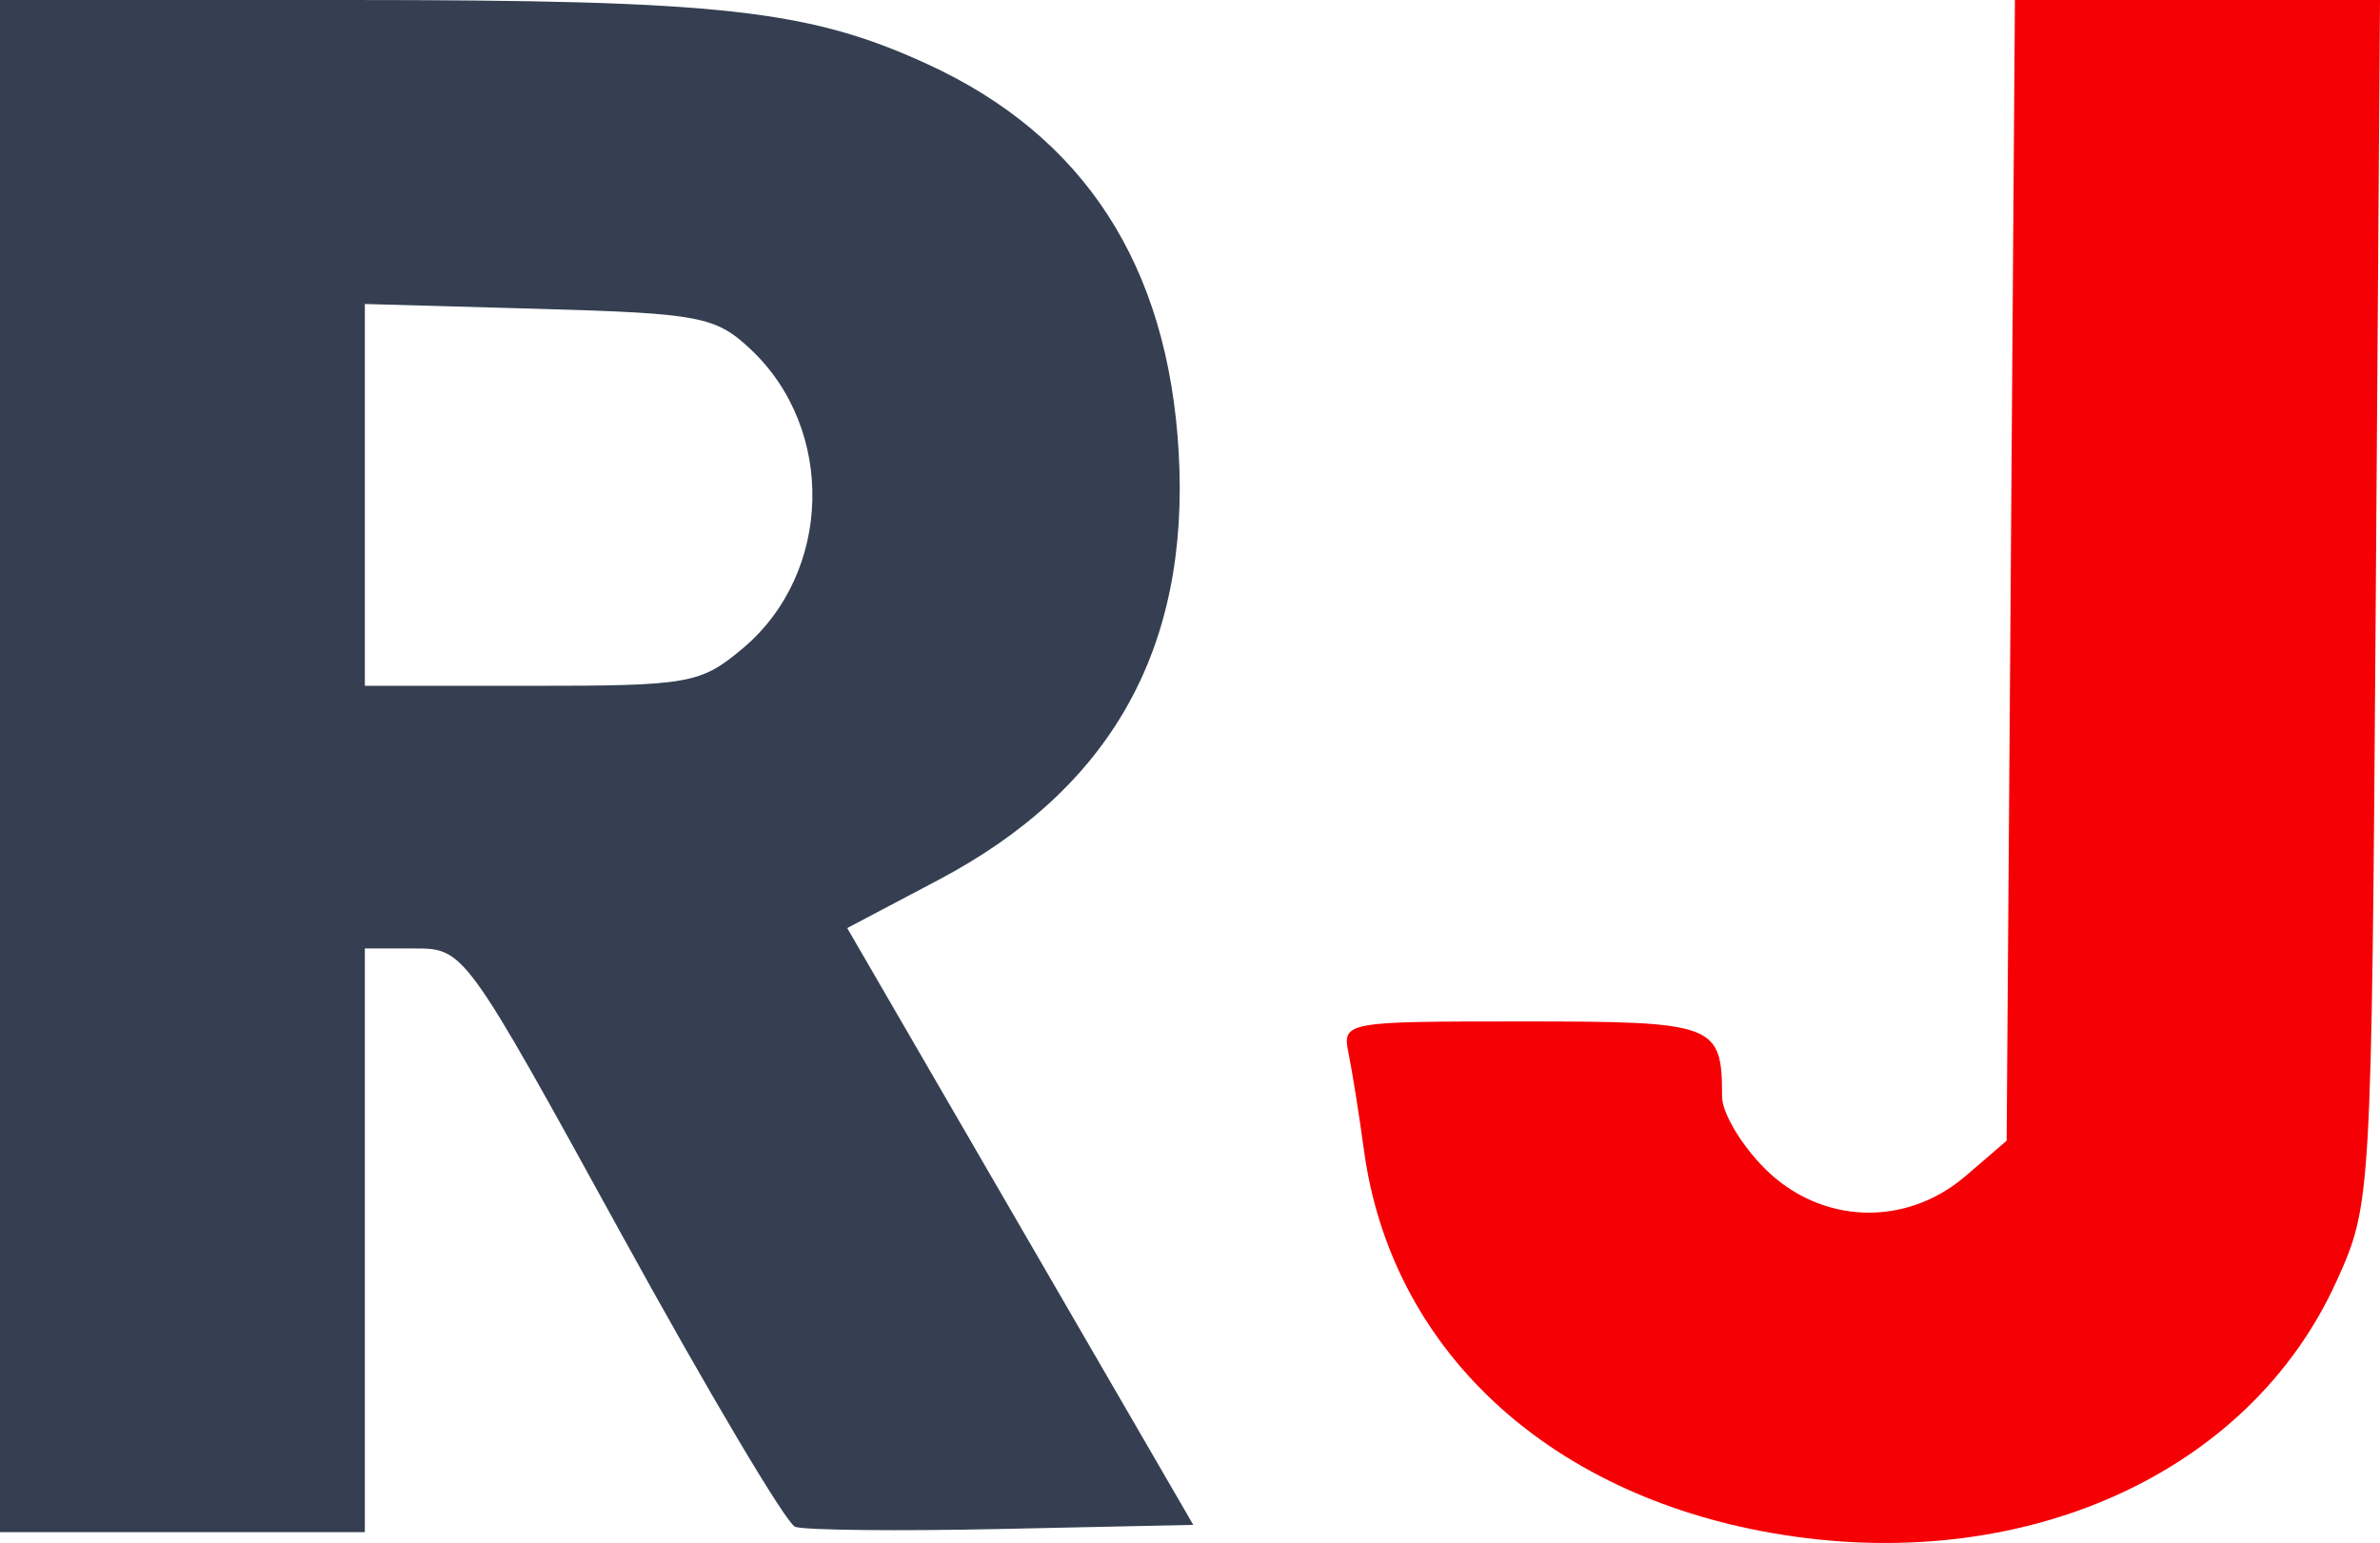
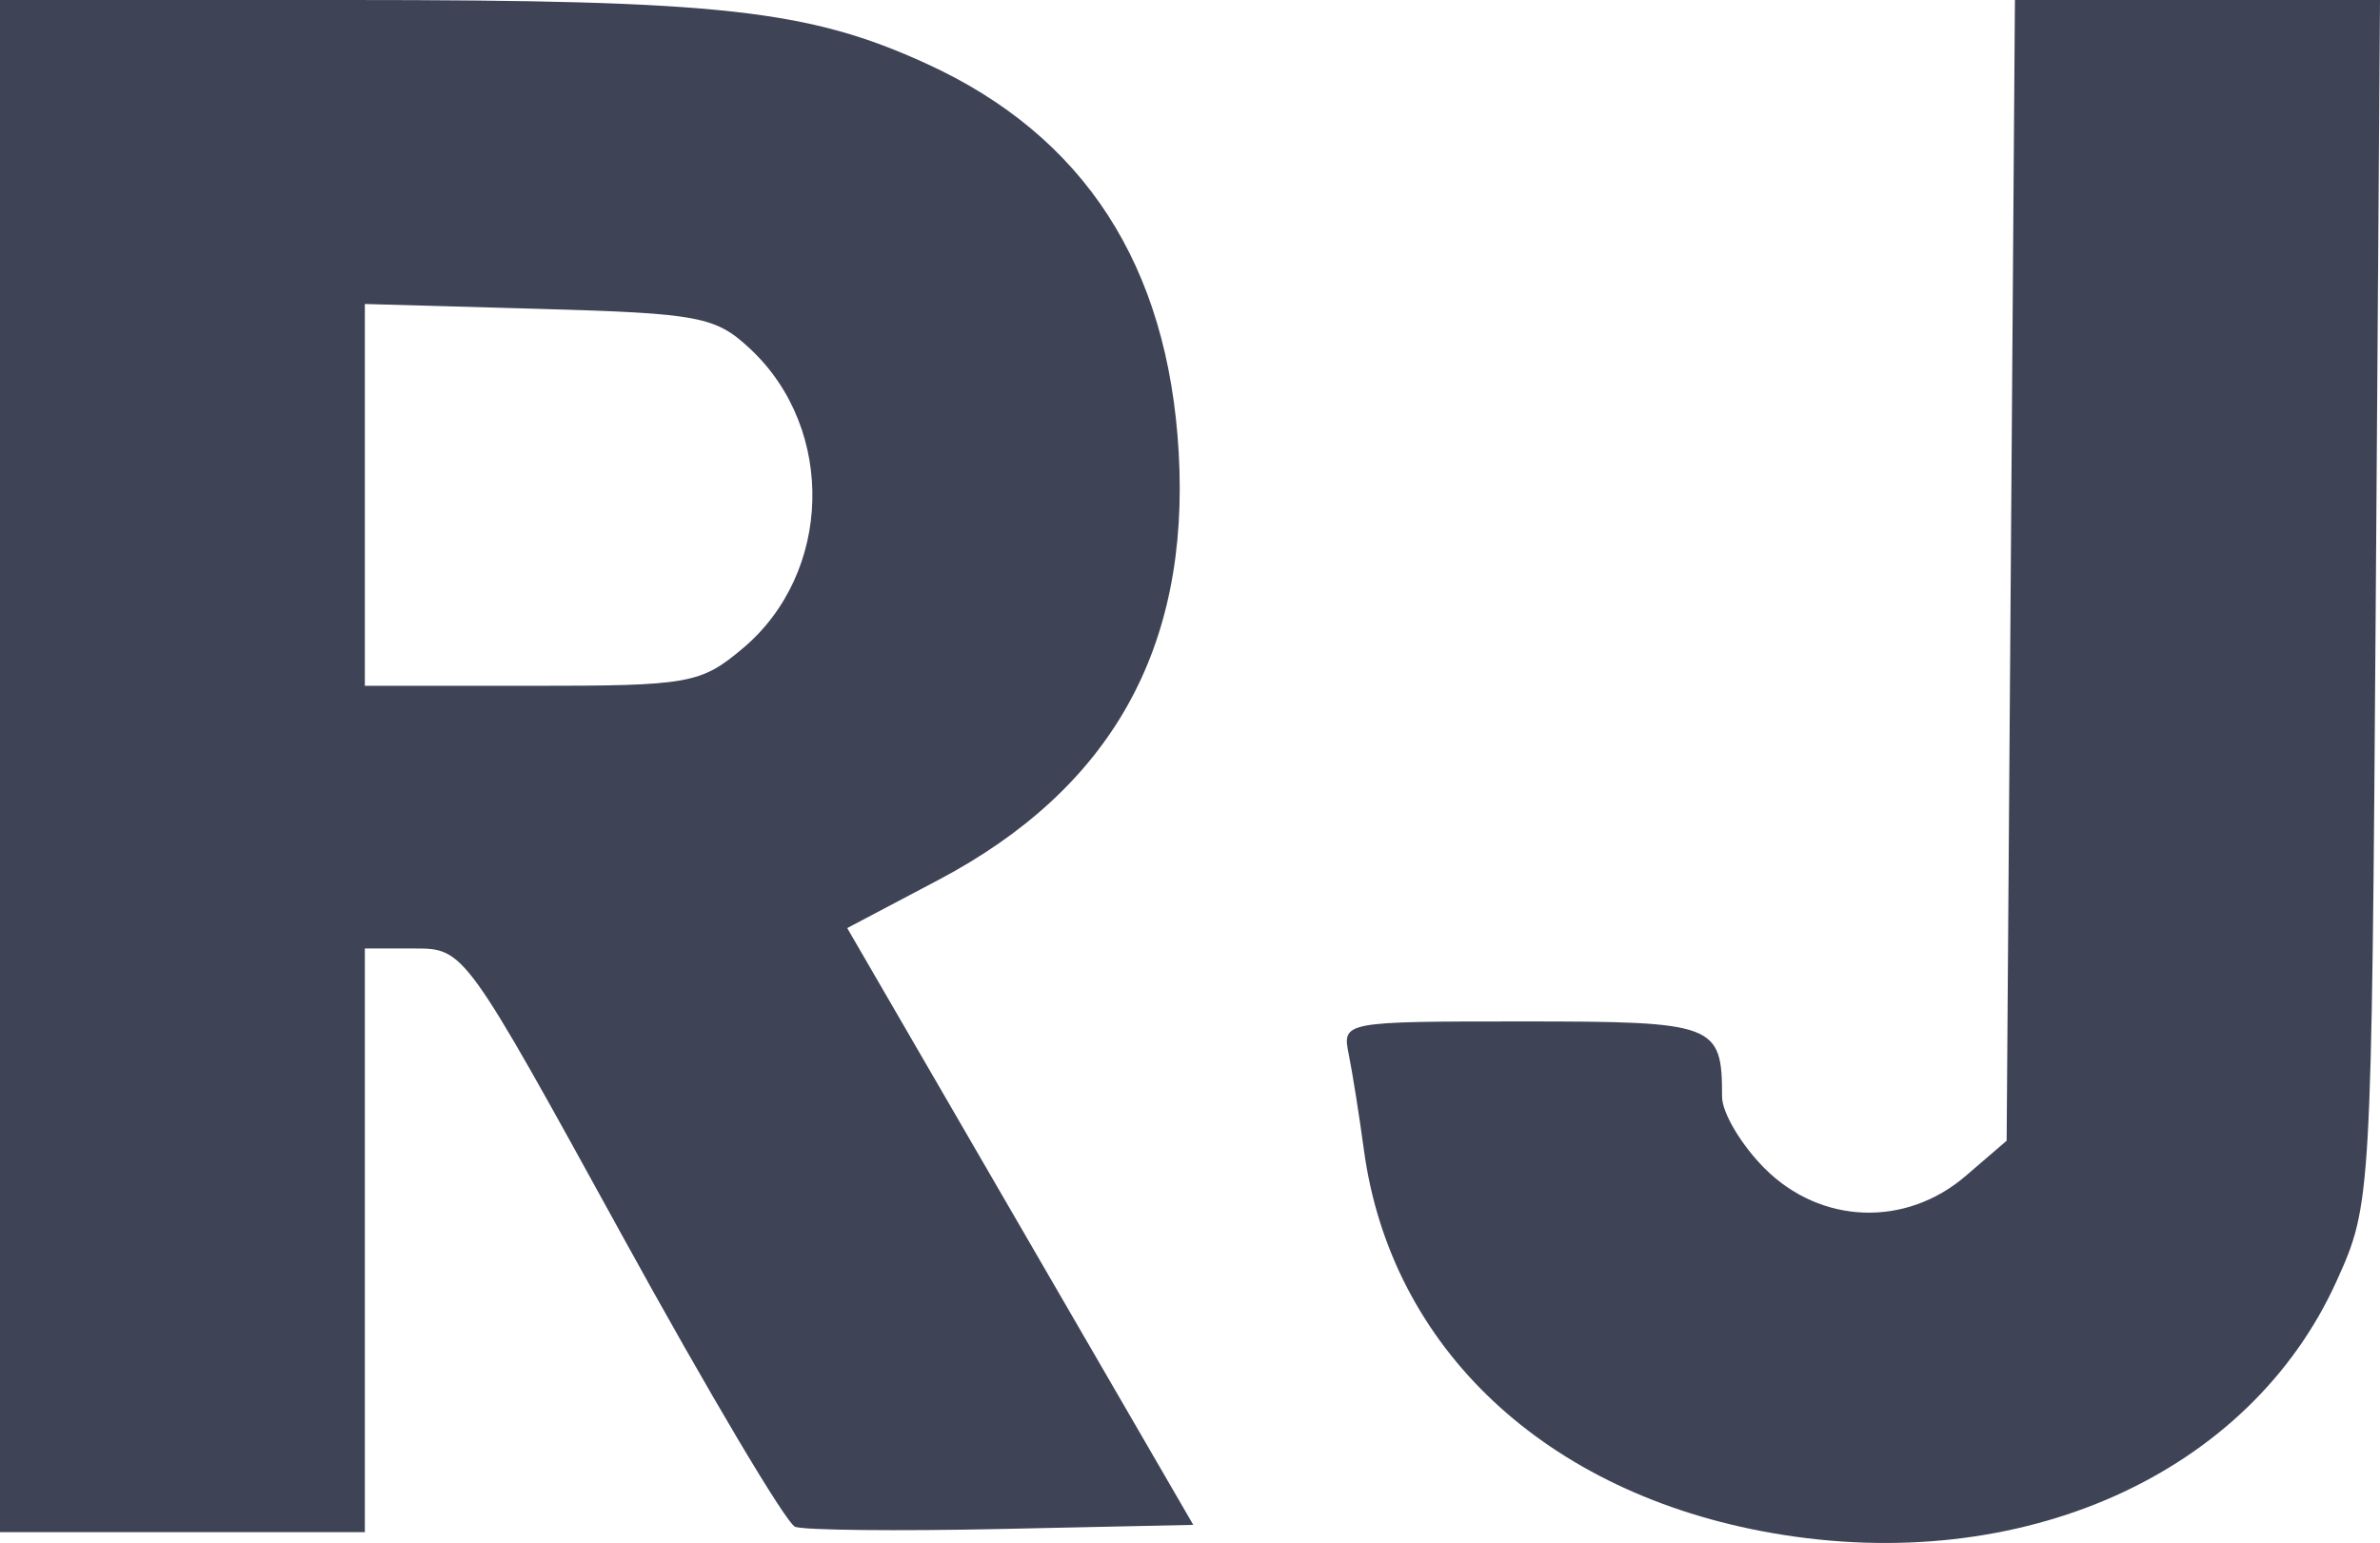
<svg xmlns="http://www.w3.org/2000/svg" width="163.083" height="105.742" viewBox="0 0 163.083 105.742" fill="none" version="1.1" id="svg75">
  <defs id="defs79" />
-   <path fill-rule="evenodd" clip-rule="evenodd" d="M 0,52.5 V 105 H 12.5 25 v -20 -20 h 3.411 c 3.399,0 3.449,0.069 14.183,19.602 5.924,10.78 11.275,19.794 11.889,20.03 0.615,0.236 7.005,0.303 14.2,0.148 l 13.083,-0.28 -11.857,-20.45 -11.856,-20.449 6.223,-3.284 c 11.849,-6.25 17.259,-15.869 16.491,-29.317 C 80.035,18.179 74.287,9.31 63.513,4.377 55.402,0.664 49.387,0 23.864,0 H 0 Z m 51.439,-28.56 c 5.849,5.501 5.593,15.331 -0.534,20.486 -2.895,2.437 -3.669,2.574 -14.482,2.574 H 25 v -13.084 -13.083 l 11.922,0.333 c 11.028,0.309 12.118,0.517 14.517,2.774 z" fill="#353f51" id="path67" />
-   <path fill-rule="evenodd" clip-rule="evenodd" d="m 137.784,39.087 -0.284,39.088 -2.806,2.412 c -4.118,3.541 -9.935,3.325 -13.771,-0.51 -1.608,-1.608 -2.923,-3.821 -2.923,-4.918 0,-4.995 -0.434,-5.159 -13.626,-5.159 -12.34,0 -12.409,0.013 -11.956,2.25 0.251,1.237 0.719,4.187 1.04,6.555 1.841,13.587 12.467,23.556 27.989,26.259 17.056,2.97 32.667,-4.008 38.667,-17.285 2.373,-5.251 2.388,-5.498 2.678,-46.529 L 163.083,0 h -12.508 -12.508 z" fill="#f50004" id="path73" />
+   <path fill-rule="evenodd" clip-rule="evenodd" d="M 0,52.5 V 105 H 12.5 25 v -20 -20 h 3.411 c 3.399,0 3.449,0.069 14.183,19.602 5.924,10.78 11.275,19.794 11.889,20.03 0.615,0.236 7.005,0.303 14.2,0.148 l 13.083,-0.28 -11.857,-20.45 -11.856,-20.449 6.223,-3.284 c 11.849,-6.25 17.259,-15.869 16.491,-29.317 C 80.035,18.179 74.287,9.31 63.513,4.377 55.402,0.664 49.387,0 23.864,0 H 0 Z m 51.439,-28.56 c 5.849,5.501 5.593,15.331 -0.534,20.486 -2.895,2.437 -3.669,2.574 -14.482,2.574 H 25 v -13.084 -13.083 l 11.922,0.333 c 11.028,0.309 12.118,0.517 14.517,2.774 z" fill="#3E4356" id="path67" />
+   <path fill-rule="evenodd" clip-rule="evenodd" d="m 137.784,39.087 -0.284,39.088 -2.806,2.412 c -4.118,3.541 -9.935,3.325 -13.771,-0.51 -1.608,-1.608 -2.923,-3.821 -2.923,-4.918 0,-4.995 -0.434,-5.159 -13.626,-5.159 -12.34,0 -12.409,0.013 -11.956,2.25 0.251,1.237 0.719,4.187 1.04,6.555 1.841,13.587 12.467,23.556 27.989,26.259 17.056,2.97 32.667,-4.008 38.667,-17.285 2.373,-5.251 2.388,-5.498 2.678,-46.529 L 163.083,0 h -12.508 -12.508 z" fill="#3E4356" id="path73" />
</svg>
